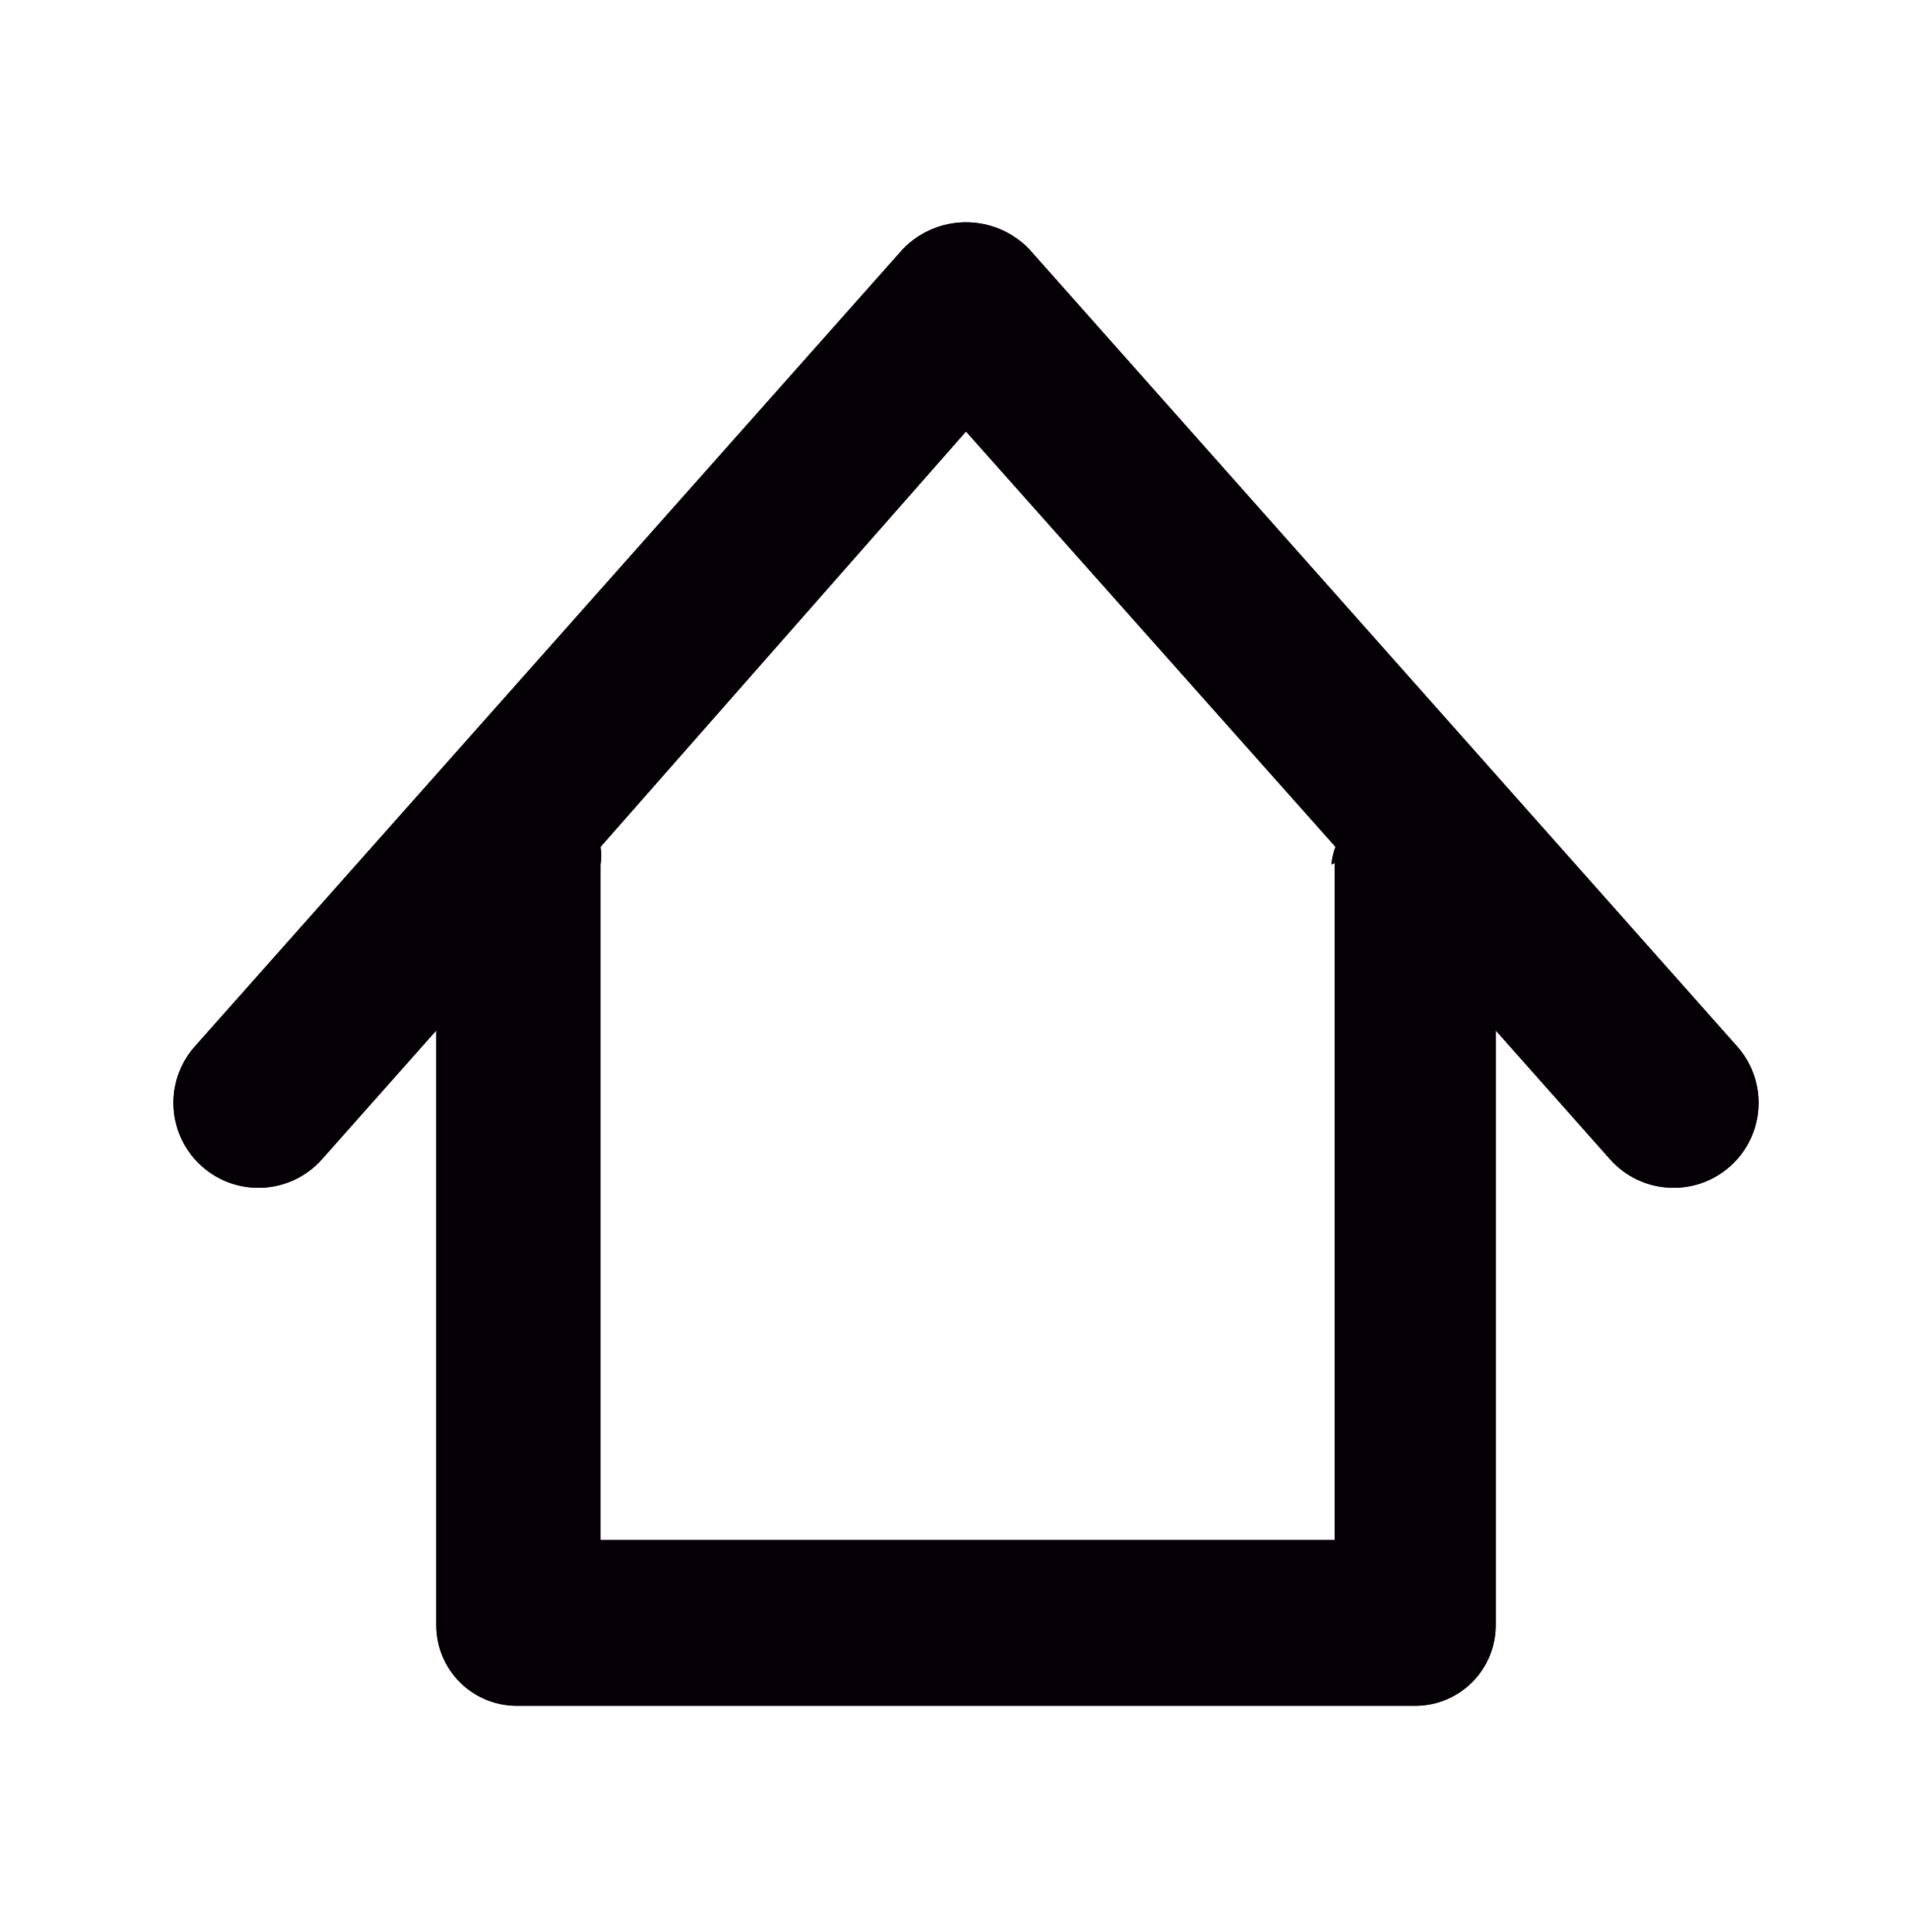
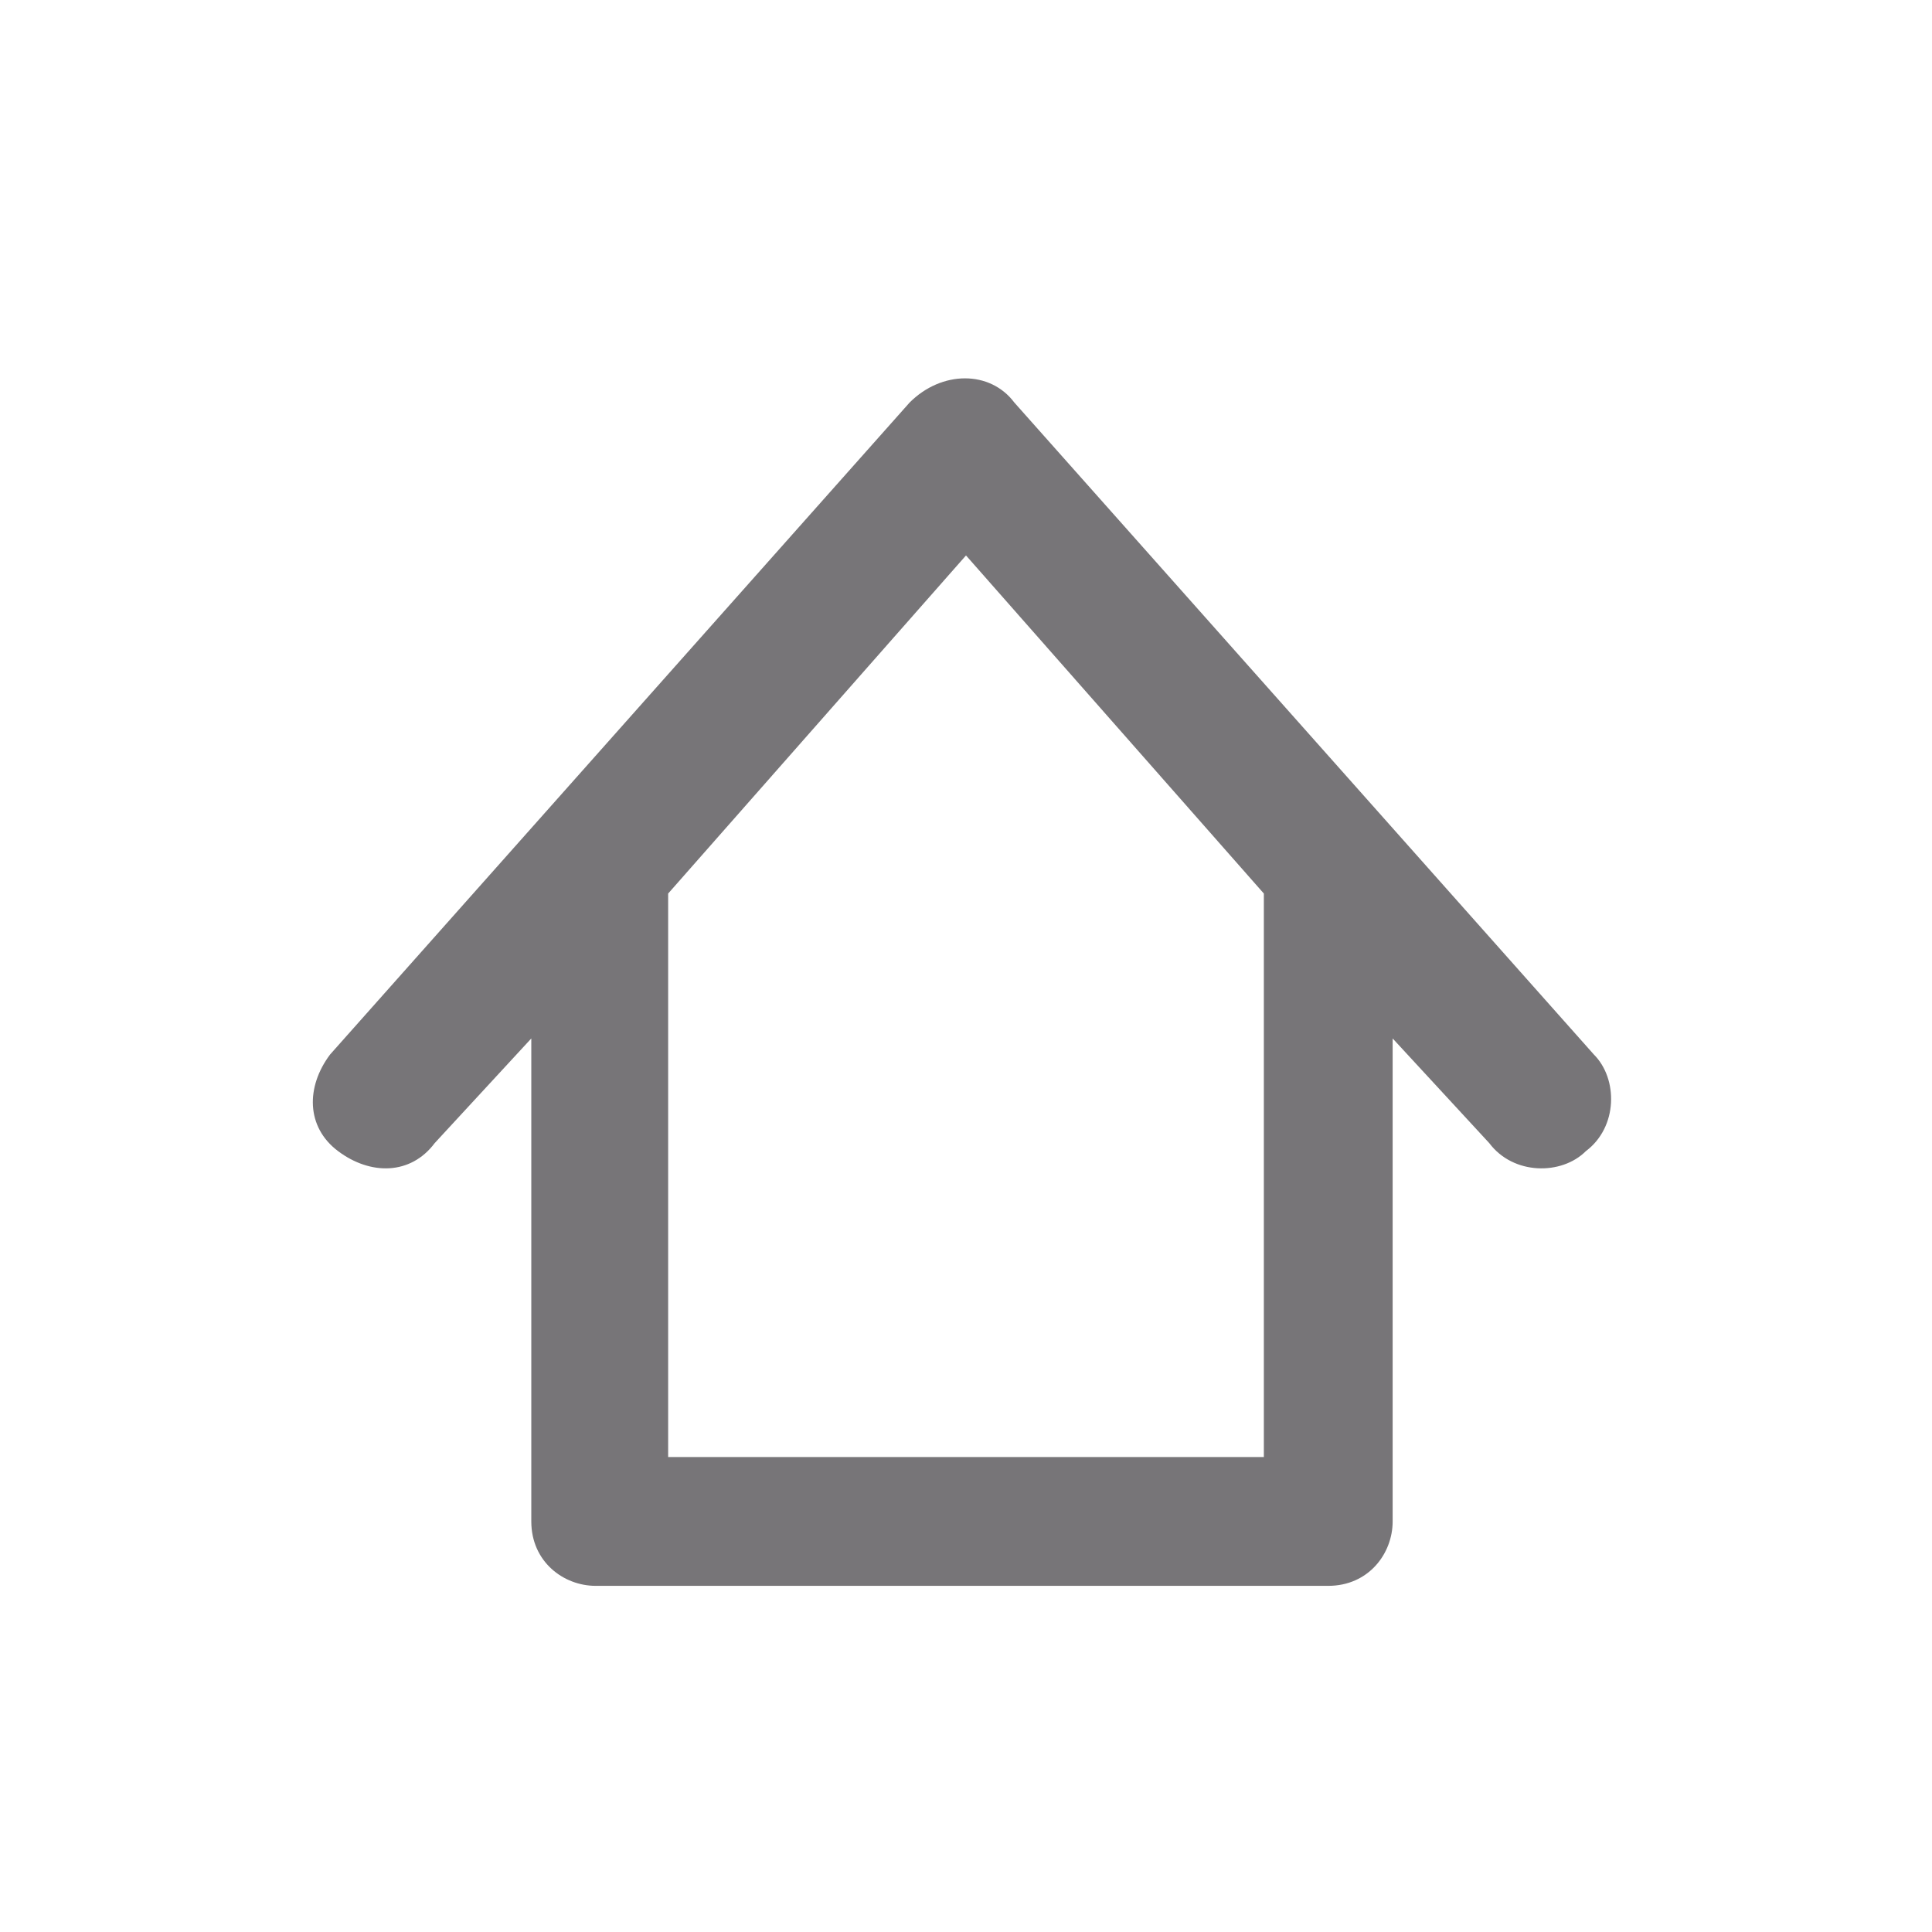
- <svg xmlns="http://www.w3.org/2000/svg" id="Camada_1" data-name="Camada 1" viewBox="0 0 24 24">
-   <defs>
-     <style>.cls-1{fill:#040006;}</style>
-   </defs>
-   <path class="cls-1" d="M21.58,13l-8.8-9.91a1.09,1.09,0,0,0-1.56,0L2.42,13A1,1,0,0,0,4,14.4l1.42-1.6v7.39a1,1,0,0,0,1,1H17.58a1,1,0,0,0,1-1V12.8L20,14.4A1,1,0,0,0,21.58,13Zm-5-2.28v8.41H7.46V10.74a.79.79,0,0,0,0-.22L12,5.36h0l4.59,5.16A.79.79,0,0,0,16.54,10.74Z" />
-   <path class="cls-1" d="M21.58,13l-8.8-9.91a1.09,1.09,0,0,0-1.56,0L2.42,13A1,1,0,0,0,4,14.4l1.42-1.6v7.39a1,1,0,0,0,1,1H17.58a1,1,0,0,0,1-1V12.8L20,14.4A1,1,0,0,0,21.58,13Zm-5-2.28v8.41H7.46V10.74a.79.79,0,0,0,0-.22L12,5.36h0l4.59,5.16A.79.79,0,0,0,16.54,10.74Z" />
+ <svg xmlns="http://www.w3.org/2000/svg" version="1.1" id="Camada_1" x="0px" y="0px" viewBox="0 0 24 24" style="enable-background:new 0 0 24 24;" xml:space="preserve">
+   <style type="text/css">
+ 	.st0{opacity:0.54;fill:#040006;}
+ </style>
+   <path class="st0" d="M19.8,13.1L12.6,5c-0.3-0.4-0.9-0.4-1.3,0c0,0,0,0,0,0l-7.2,8.1c-0.3,0.4-0.3,0.9,0.1,1.2s0.9,0.3,1.2-0.1  l1.2-1.3v6c0,0.5,0.4,0.8,0.8,0.8h9.1c0.5,0,0.8-0.4,0.8-0.8v-6l1.2,1.3c0.3,0.4,0.9,0.4,1.2,0.1C20.1,14,20.1,13.4,19.8,13.1z   M15.7,11.2v6.9H8.3v-6.8c0-0.1,0-0.1,0-0.2L12,6.9l0,0l3.7,4.2C15.7,11.1,15.7,11.2,15.7,11.2L15.7,11.2z" />
</svg>
